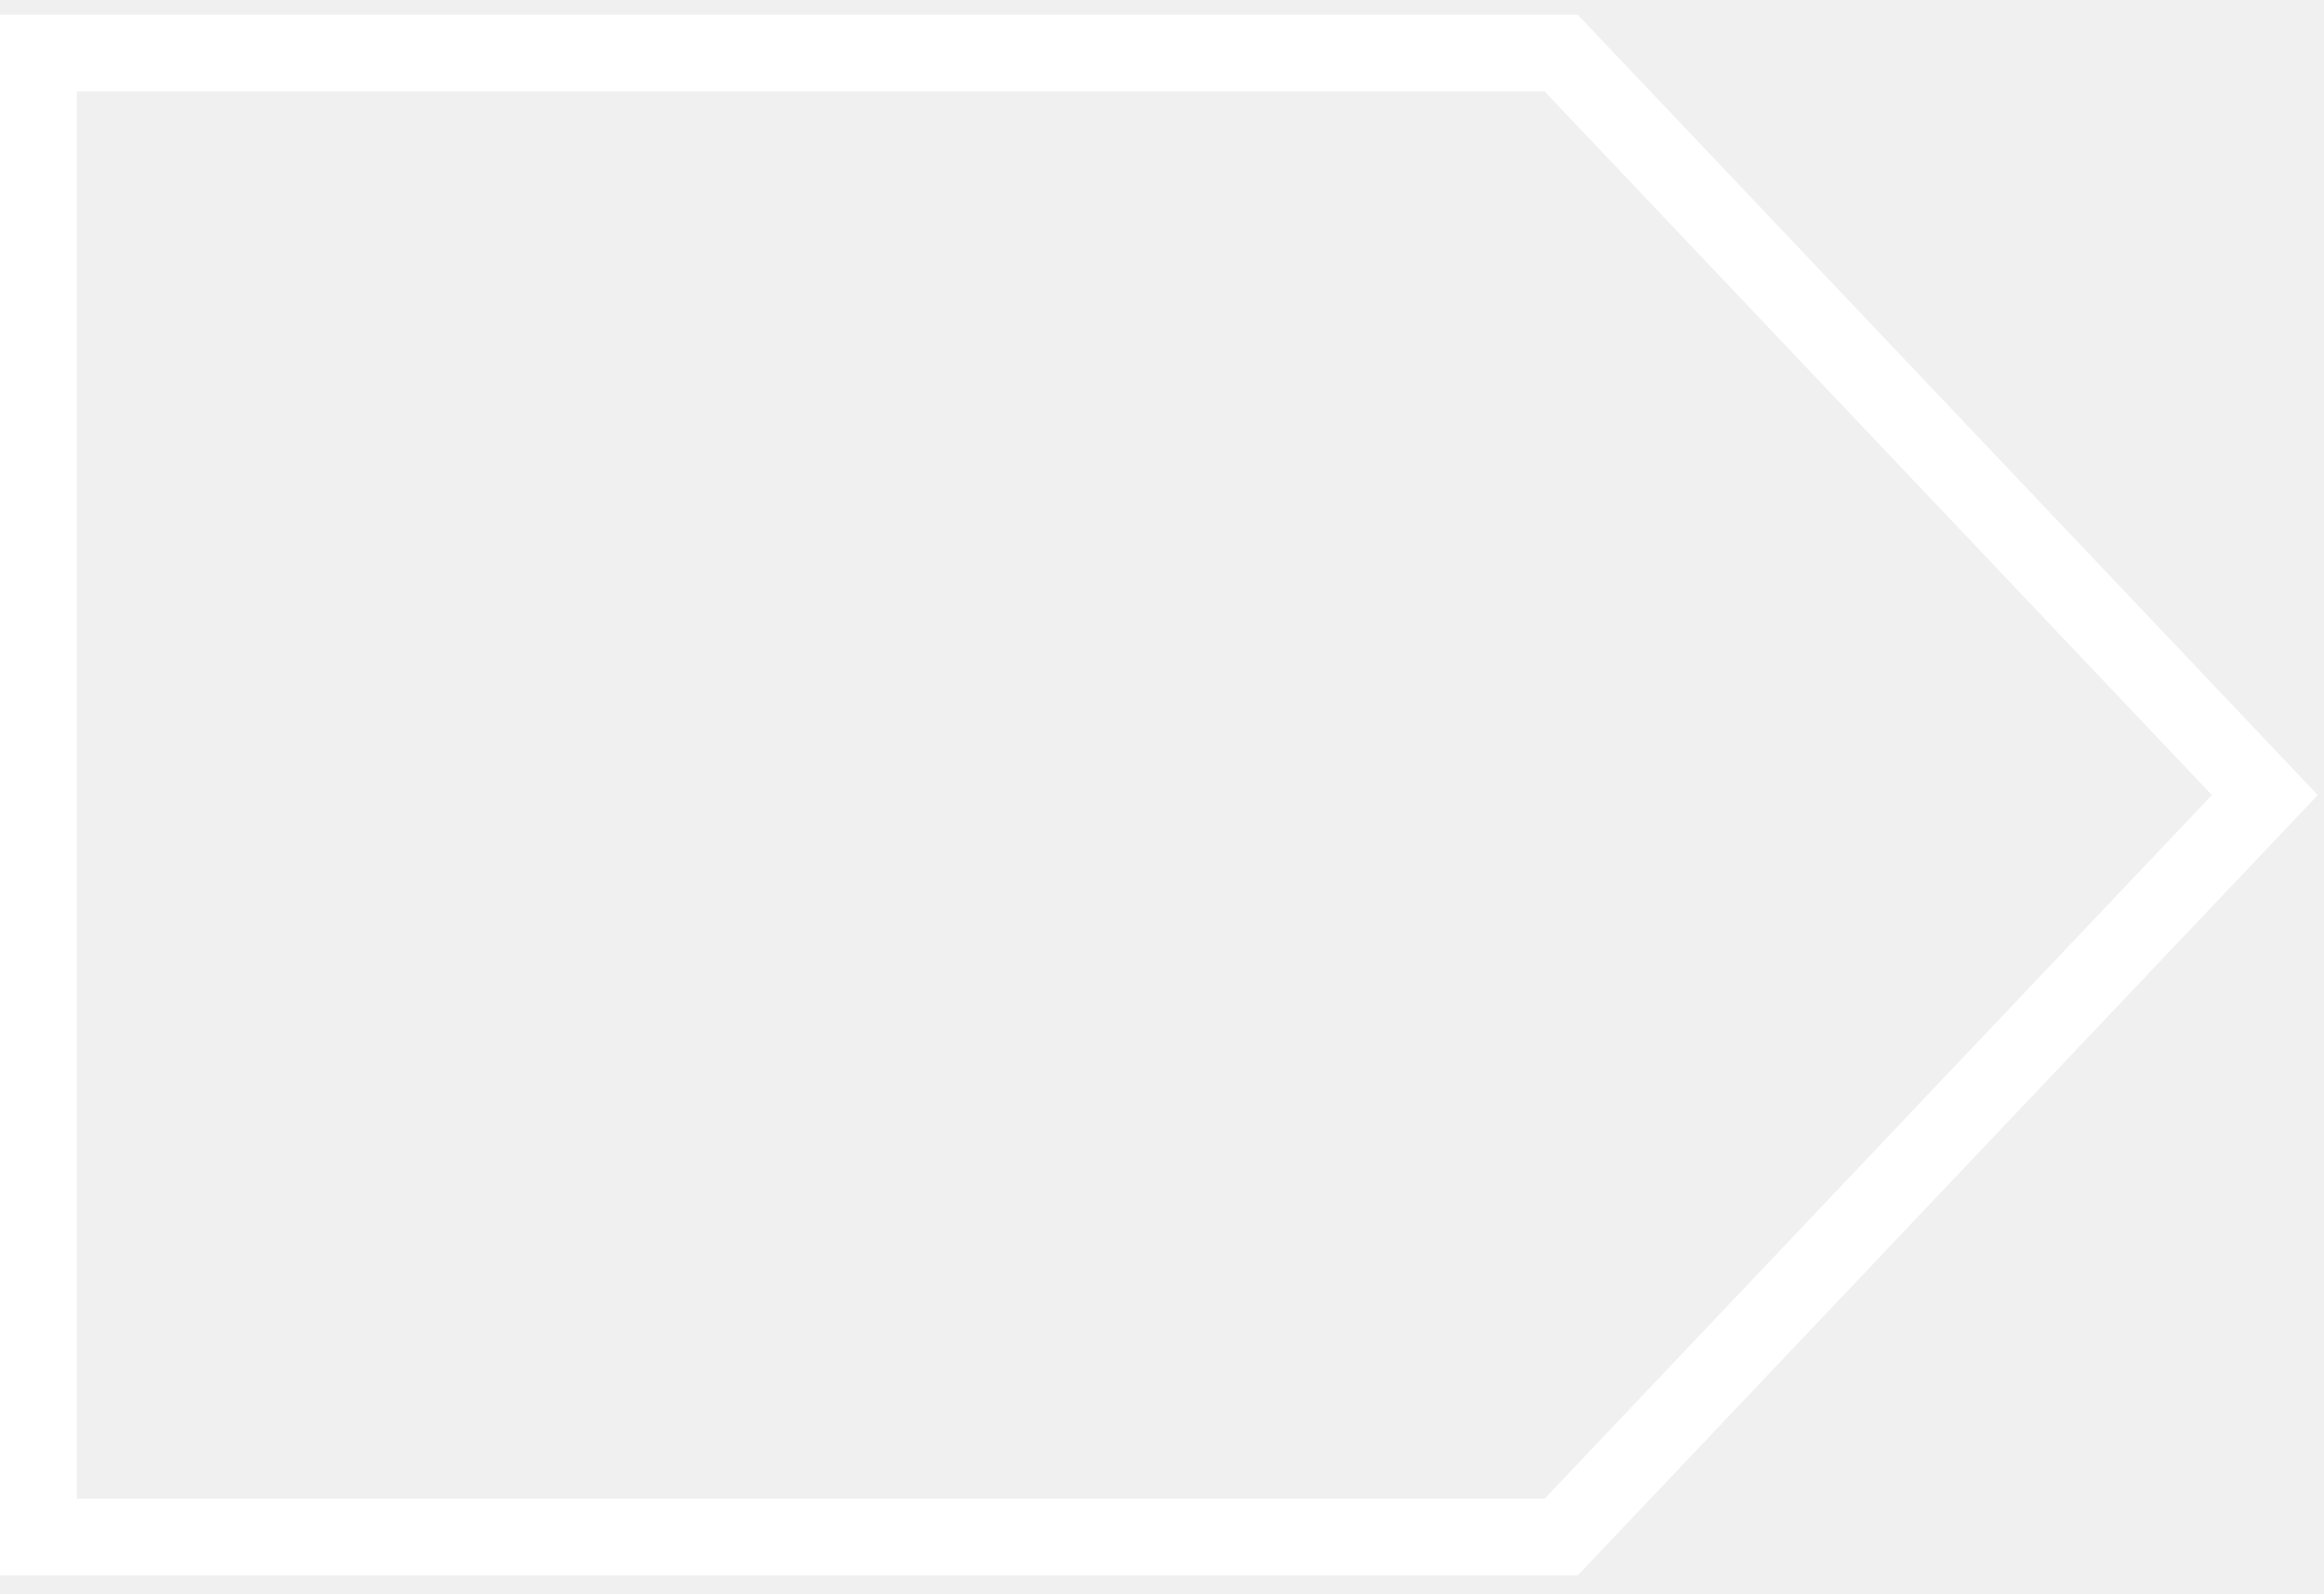
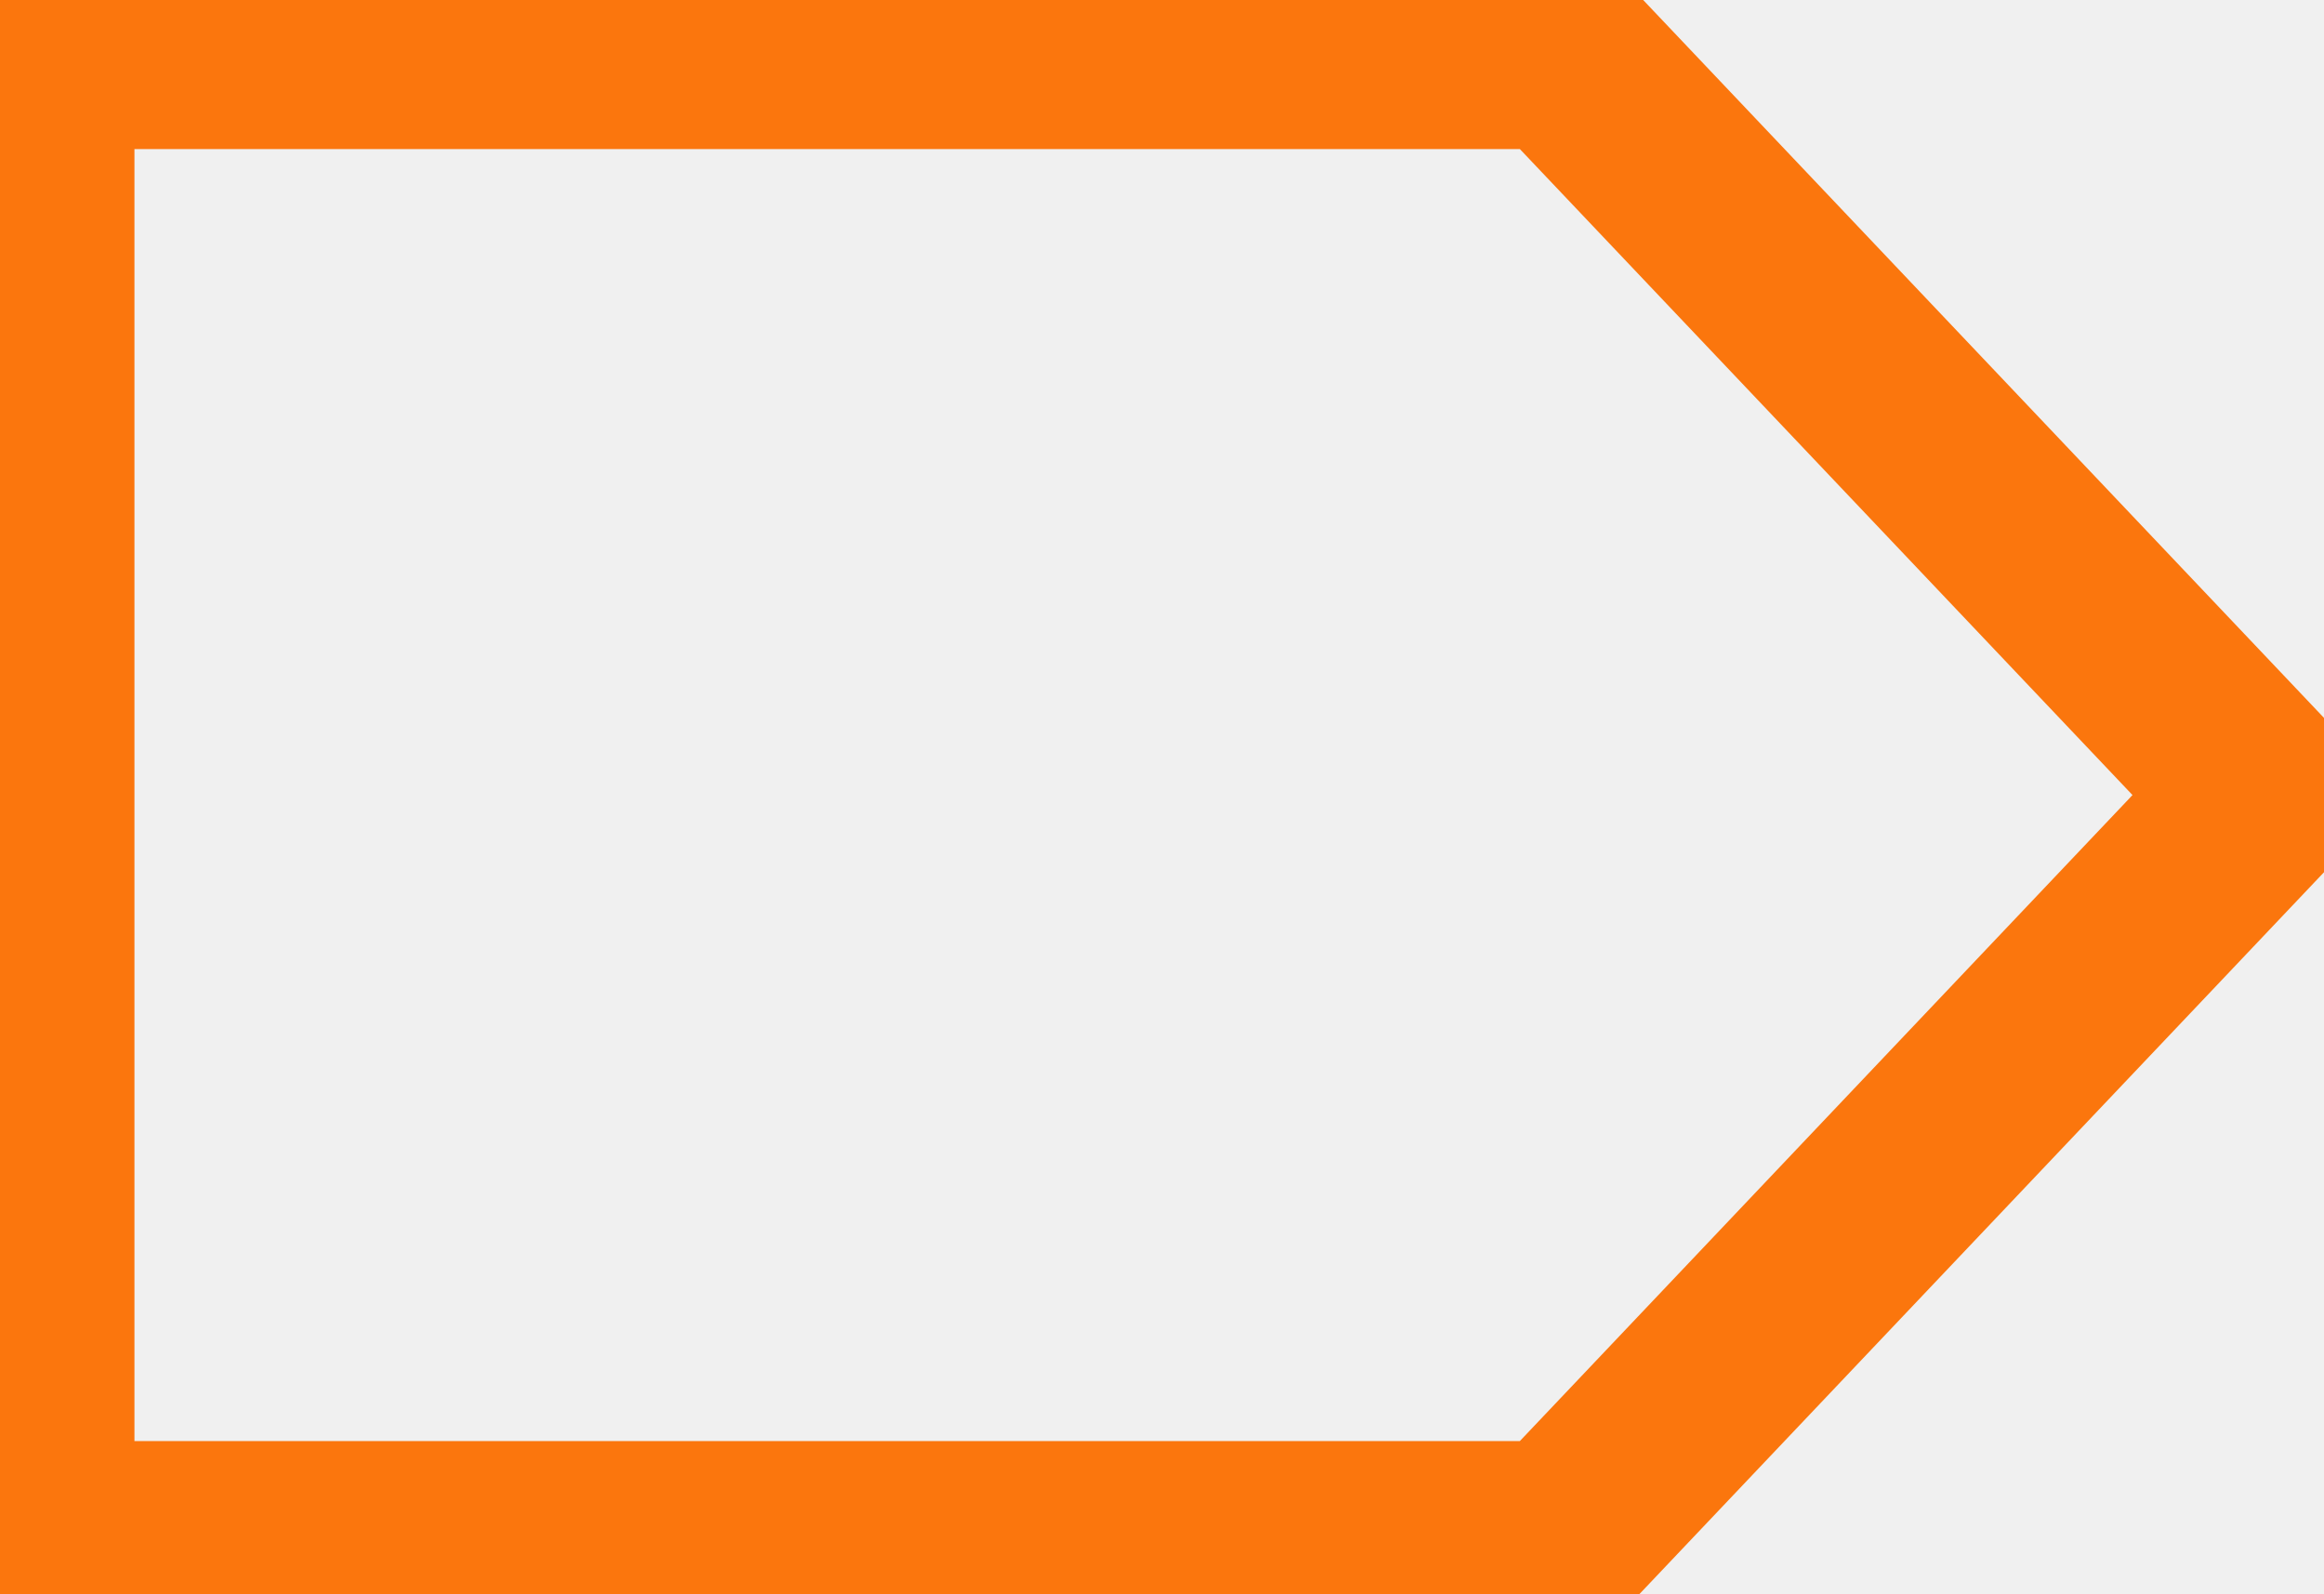
<svg xmlns="http://www.w3.org/2000/svg" width="121" height="83" viewBox="0 0 121 83" fill="none">
-   <path d="M81.281 80.042H2V41.402V2.762H81.281L117.92 41.402L81.281 80.042Z" stroke="white" stroke-width="4" />
+   <path d="M81.281 80.042H2V41.402V2.762H81.281L117.92 41.402L81.281 80.042Z" stroke="#FB760D" stroke-width="10" />
</svg>
